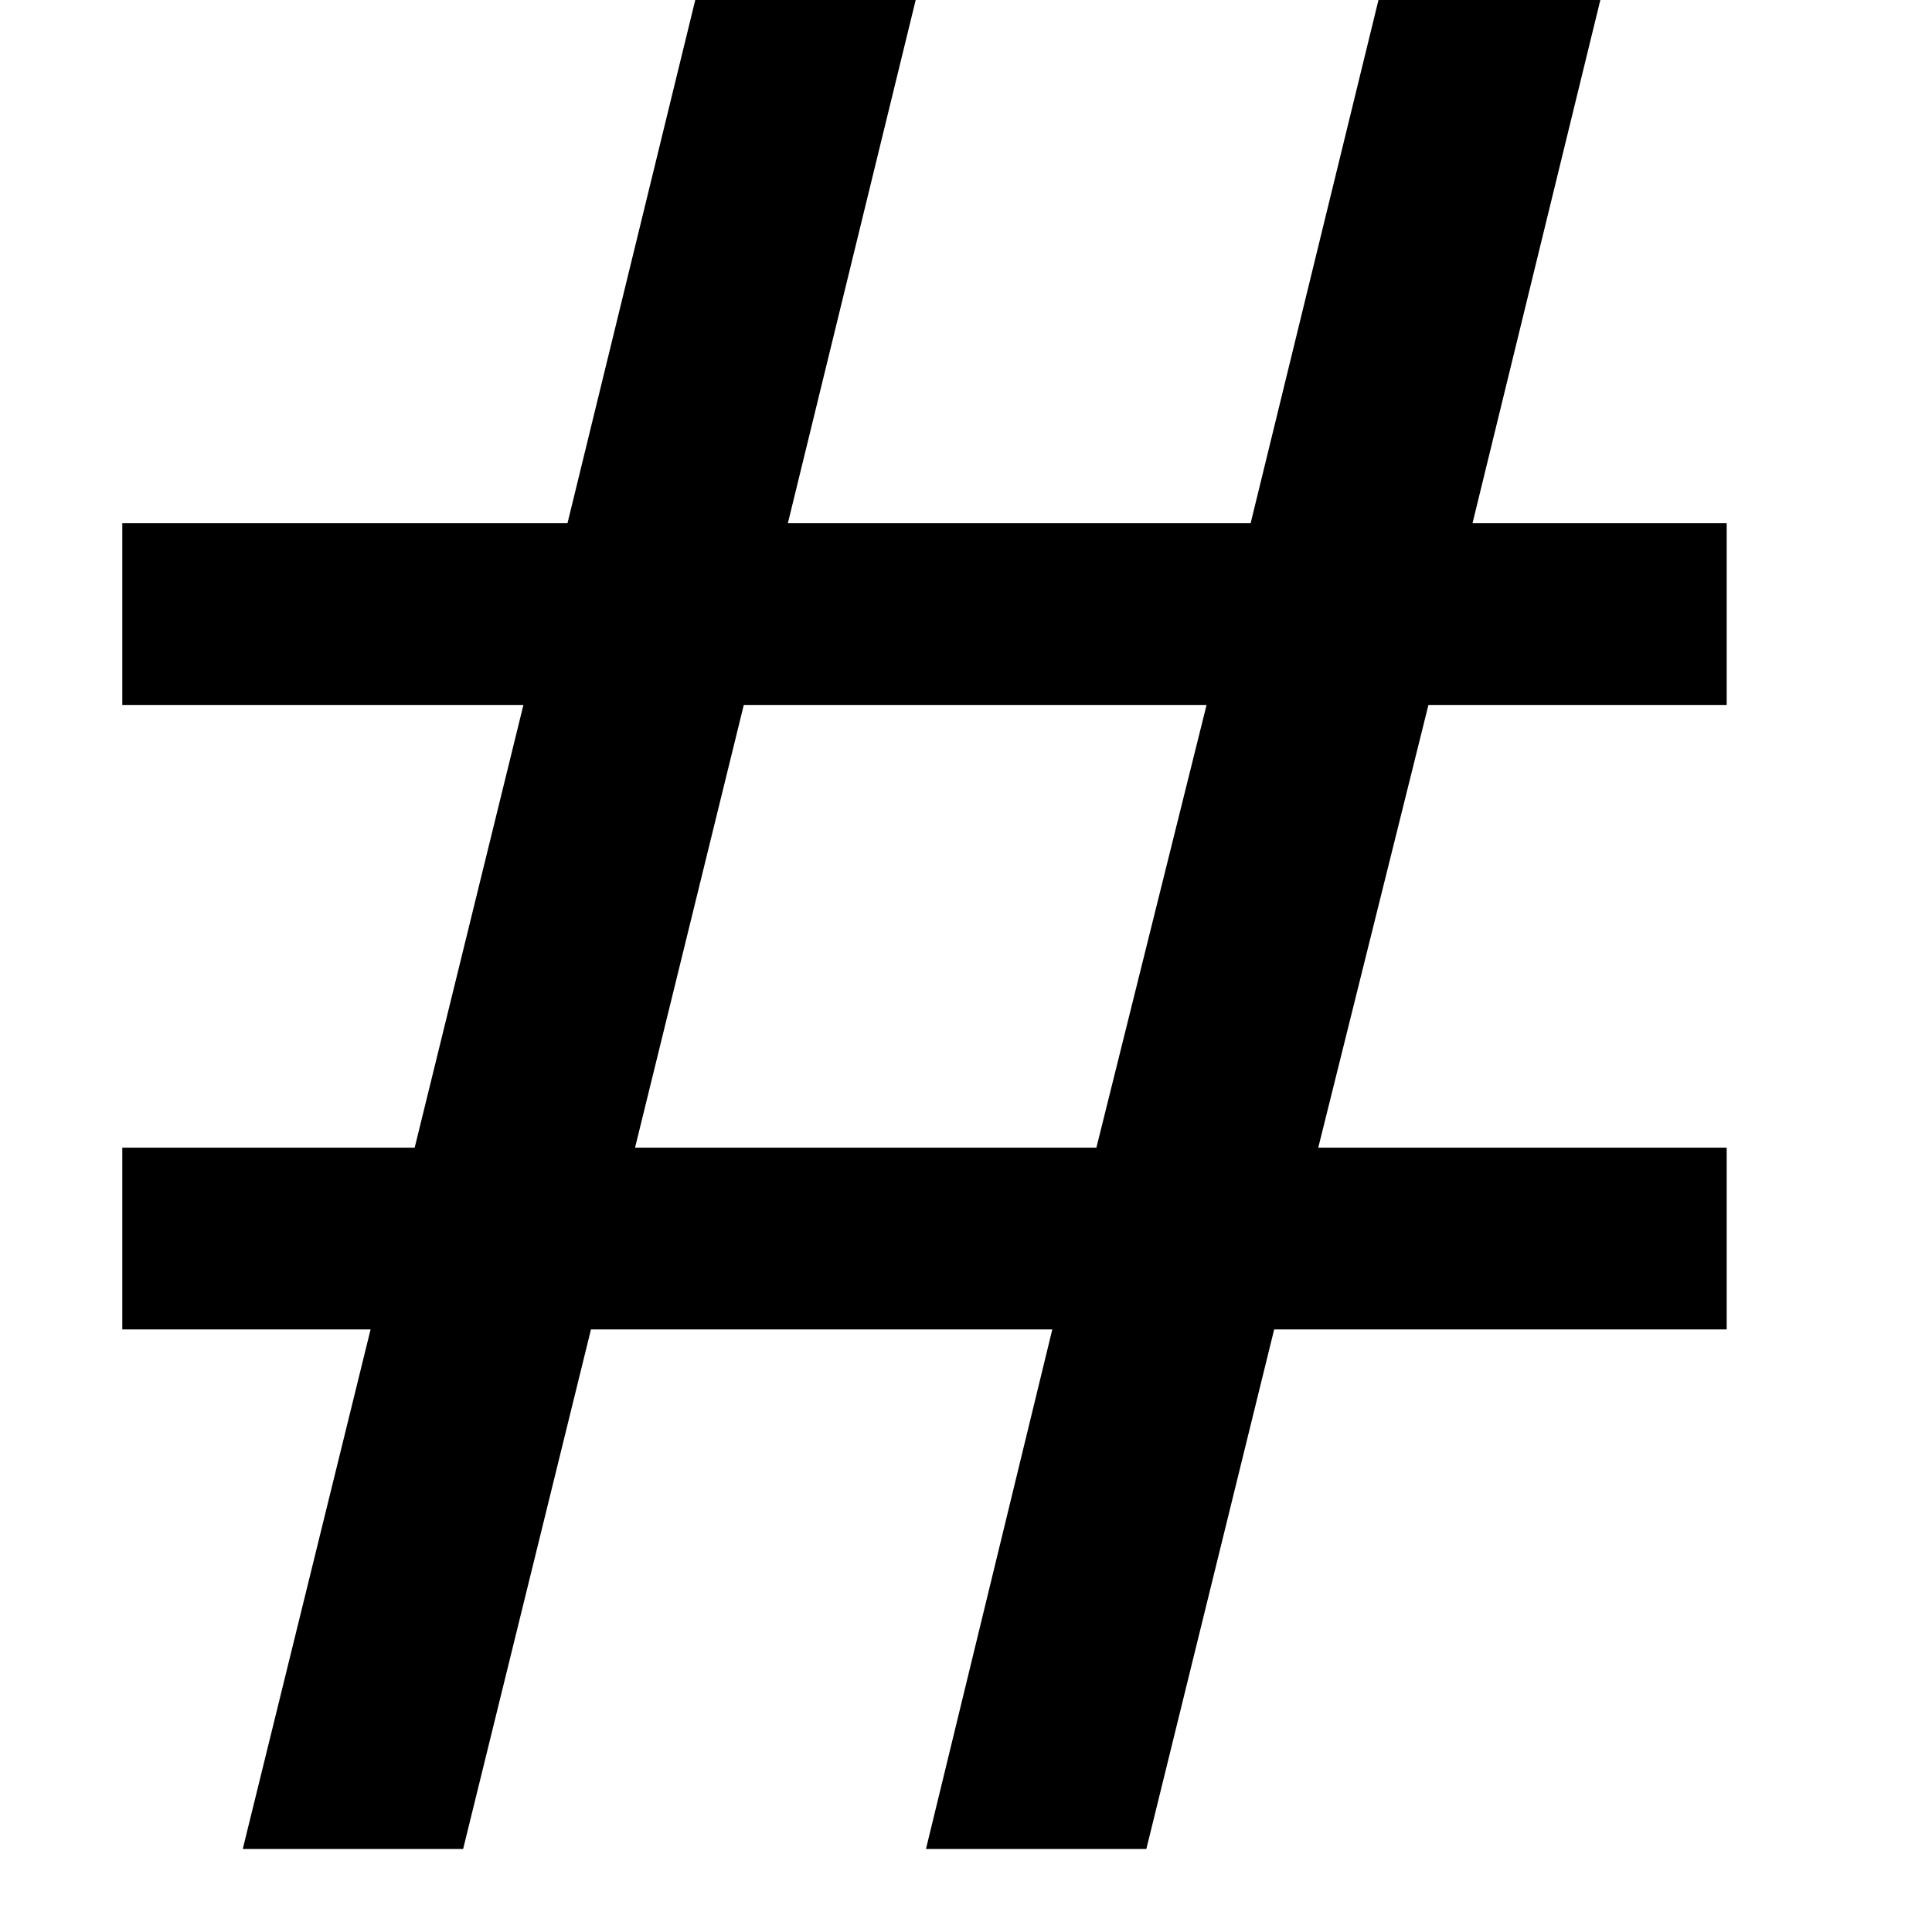
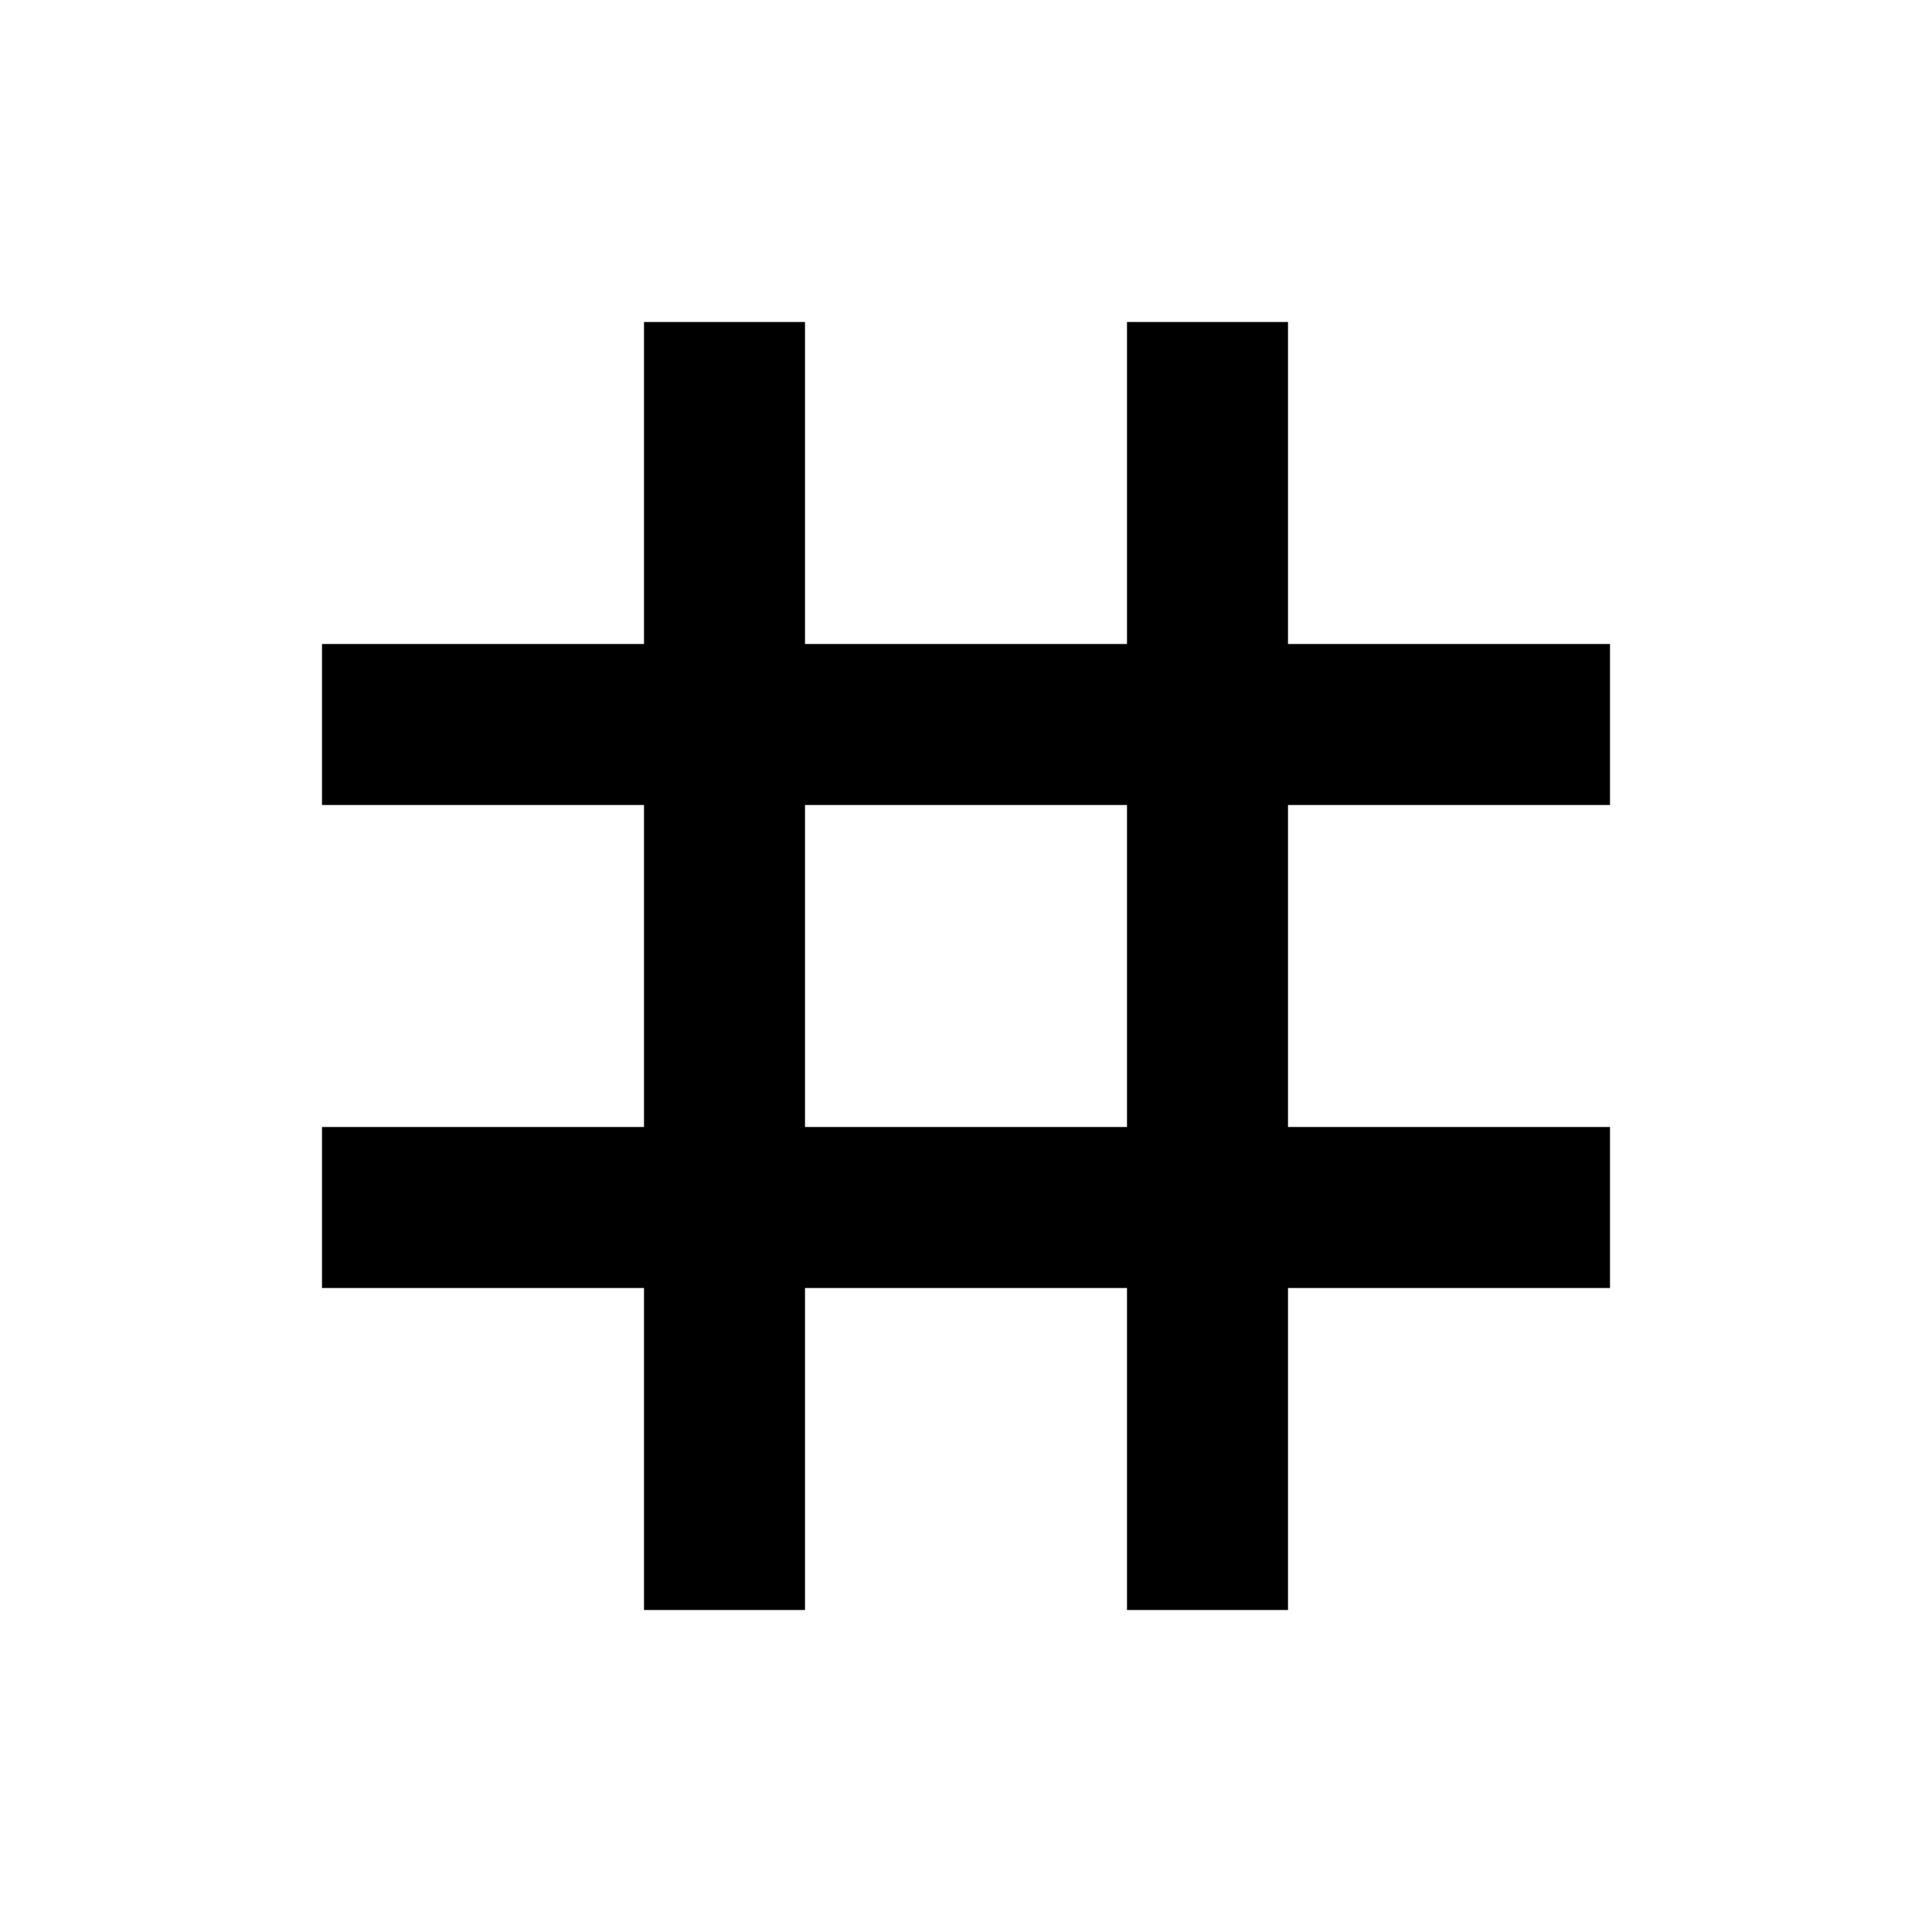
- <svg xmlns="http://www.w3.org/2000/svg" version="1.1" id="Capa_1" x="0px" y="0px" width="512px" height="512px" viewBox="0 0 512 512" enable-background="new 0 0 512 512" xml:space="preserve">
-   <path d="M64.333,490h58.401l33.878-137.69h122.259L245.39,490h58.401l33.878-137.69h119.92v-48.162h-108.24l29.2-117.324h79.04  v-48.162H390.23L424.108,0H365.31l-33.878,138.661H208.79L242.668,0h-58.415l-33.864,138.661H32.411v48.162h106.298l-28.818,117.324  h-77.48v48.162h65.8L64.333,490z M197.11,186.824h122.642l-29.2,117.324H168.292L197.11,186.824z" />
+ <svg xmlns="http://www.w3.org/2000/svg" enable-background="new 0 0 24 24" height="24px" viewBox="0 0 24 24" width="24px">
+   <g>
+     <rect fill="none" height="24" width="24" />
+   </g>
+   <g>
+     <path d="M20,10V8h-4V4h-2v4h-4V4H8v4H4v2h4v4H4v2h4v4h2v-4h4v4h2v-4h4v-2h-4v-4H20z M14,14h-4v-4h4V14z" />
+   </g>
</svg>
